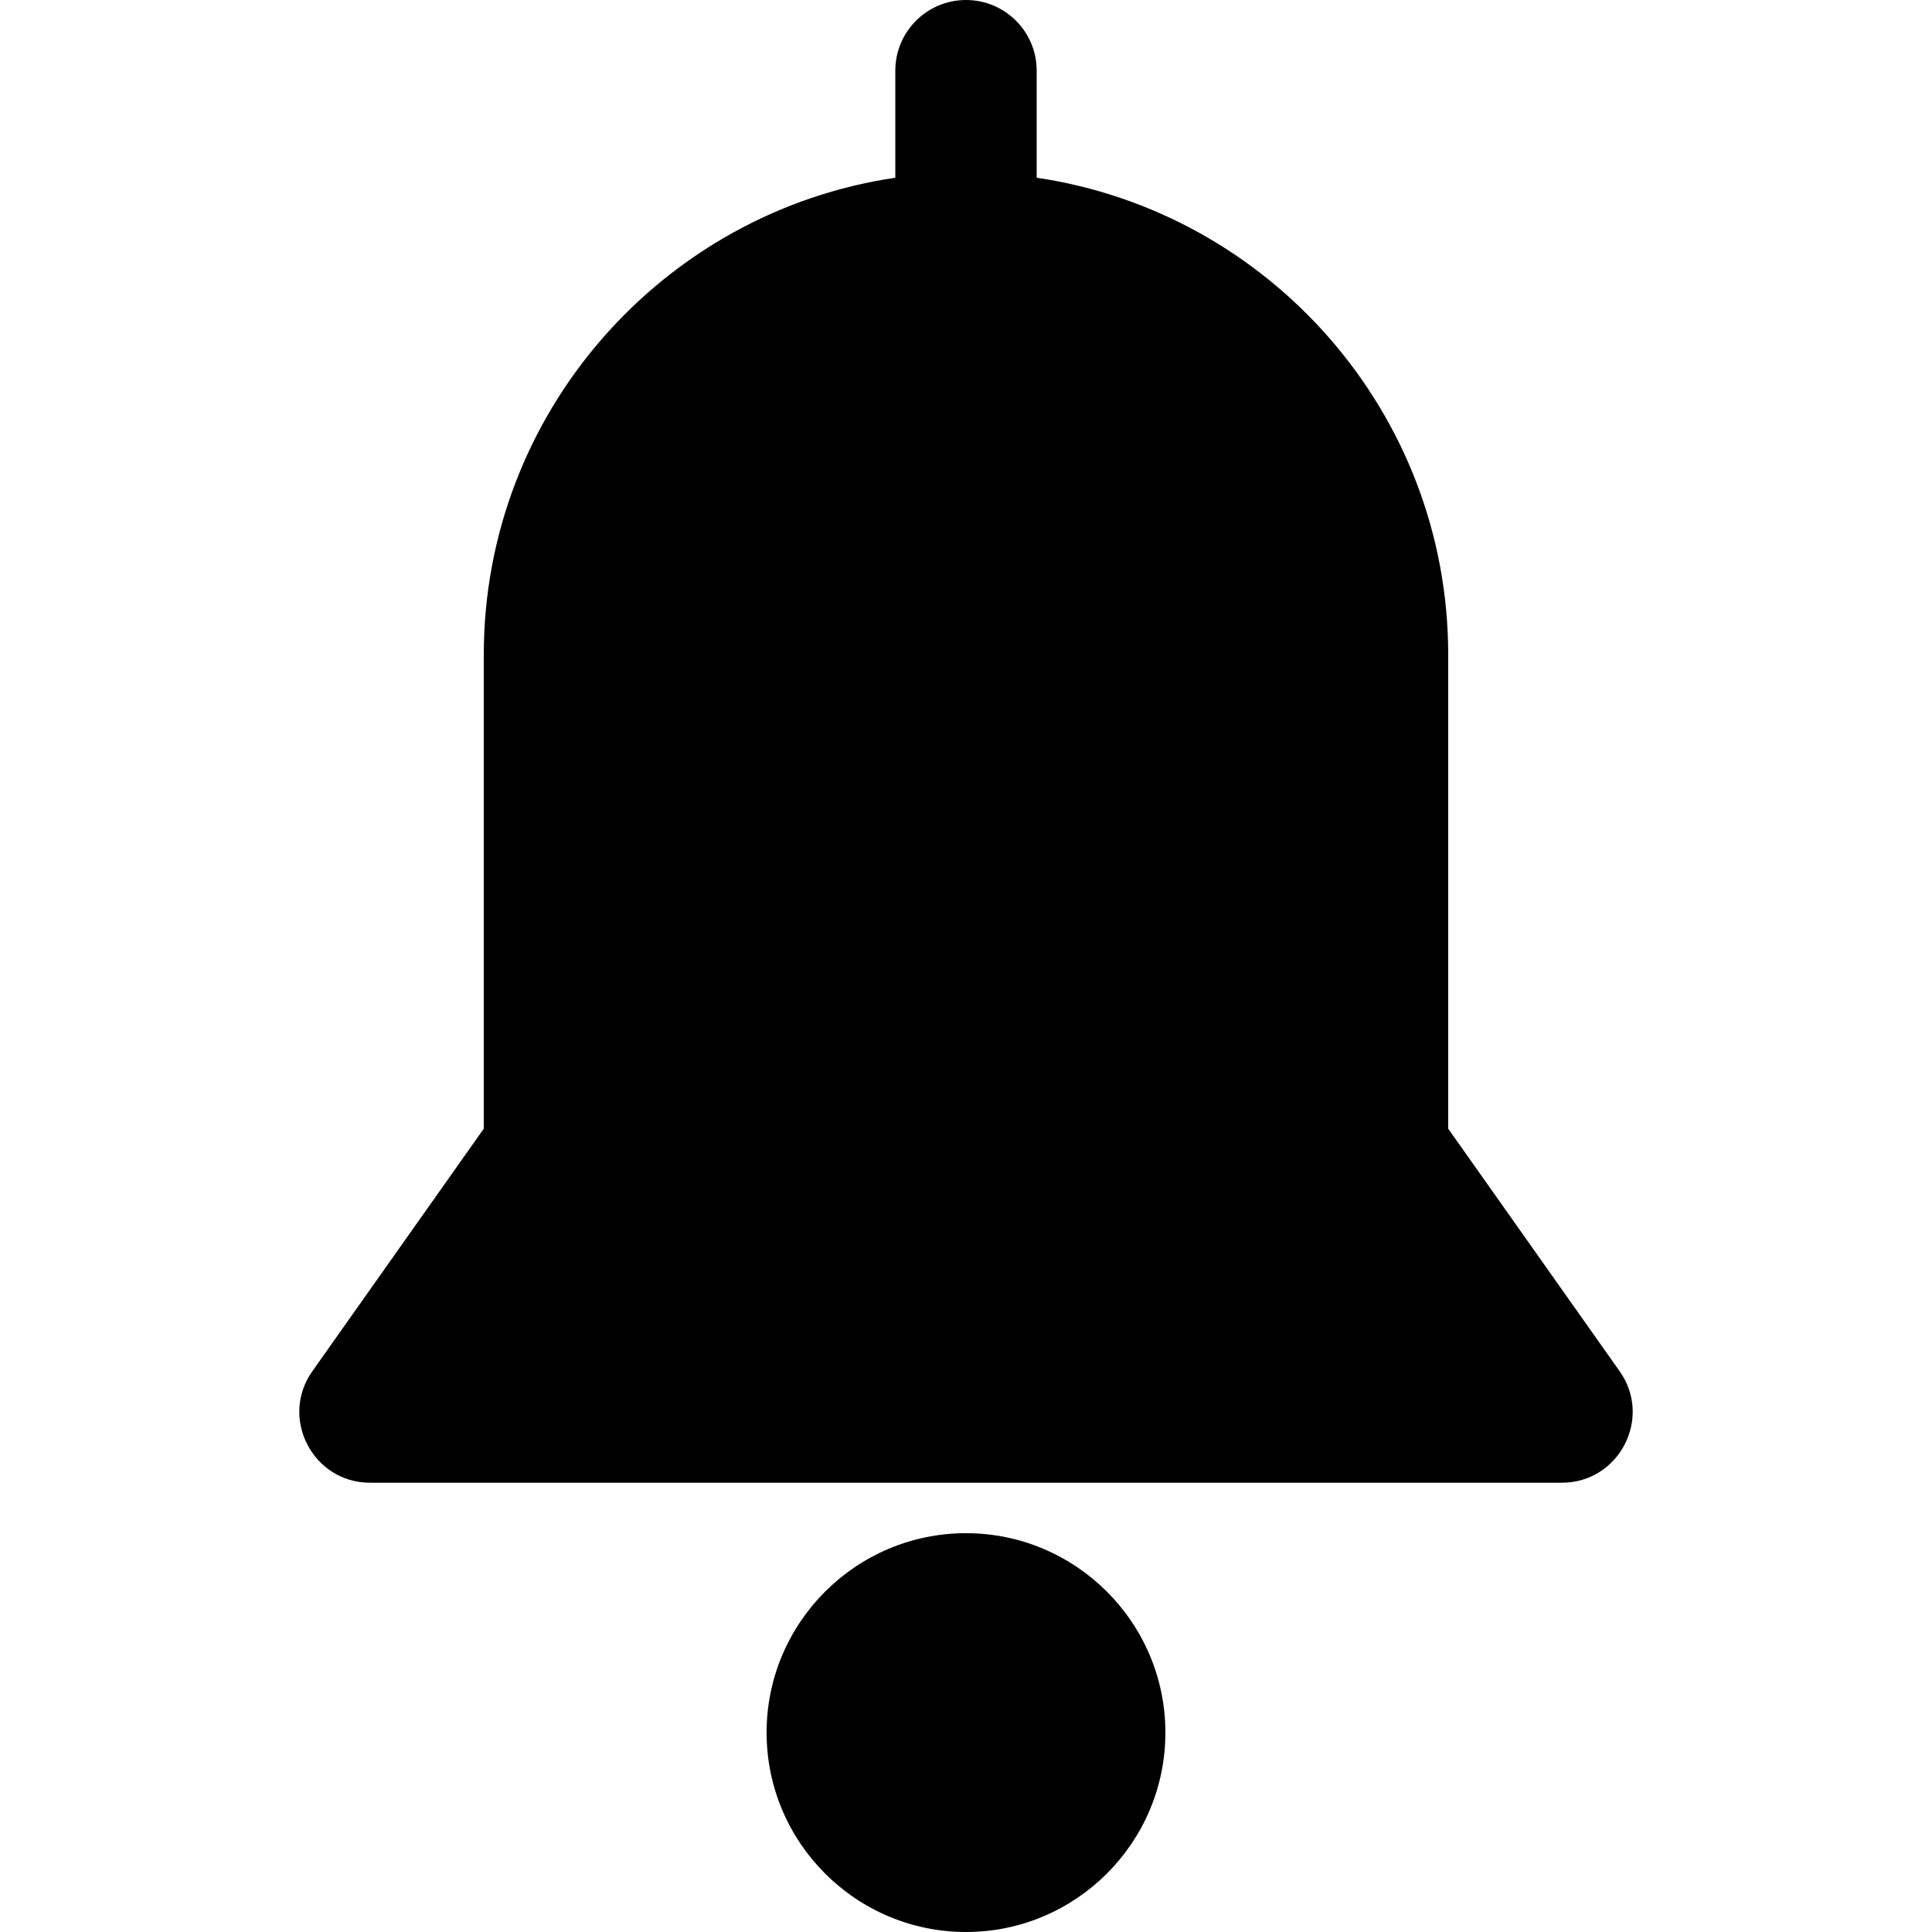
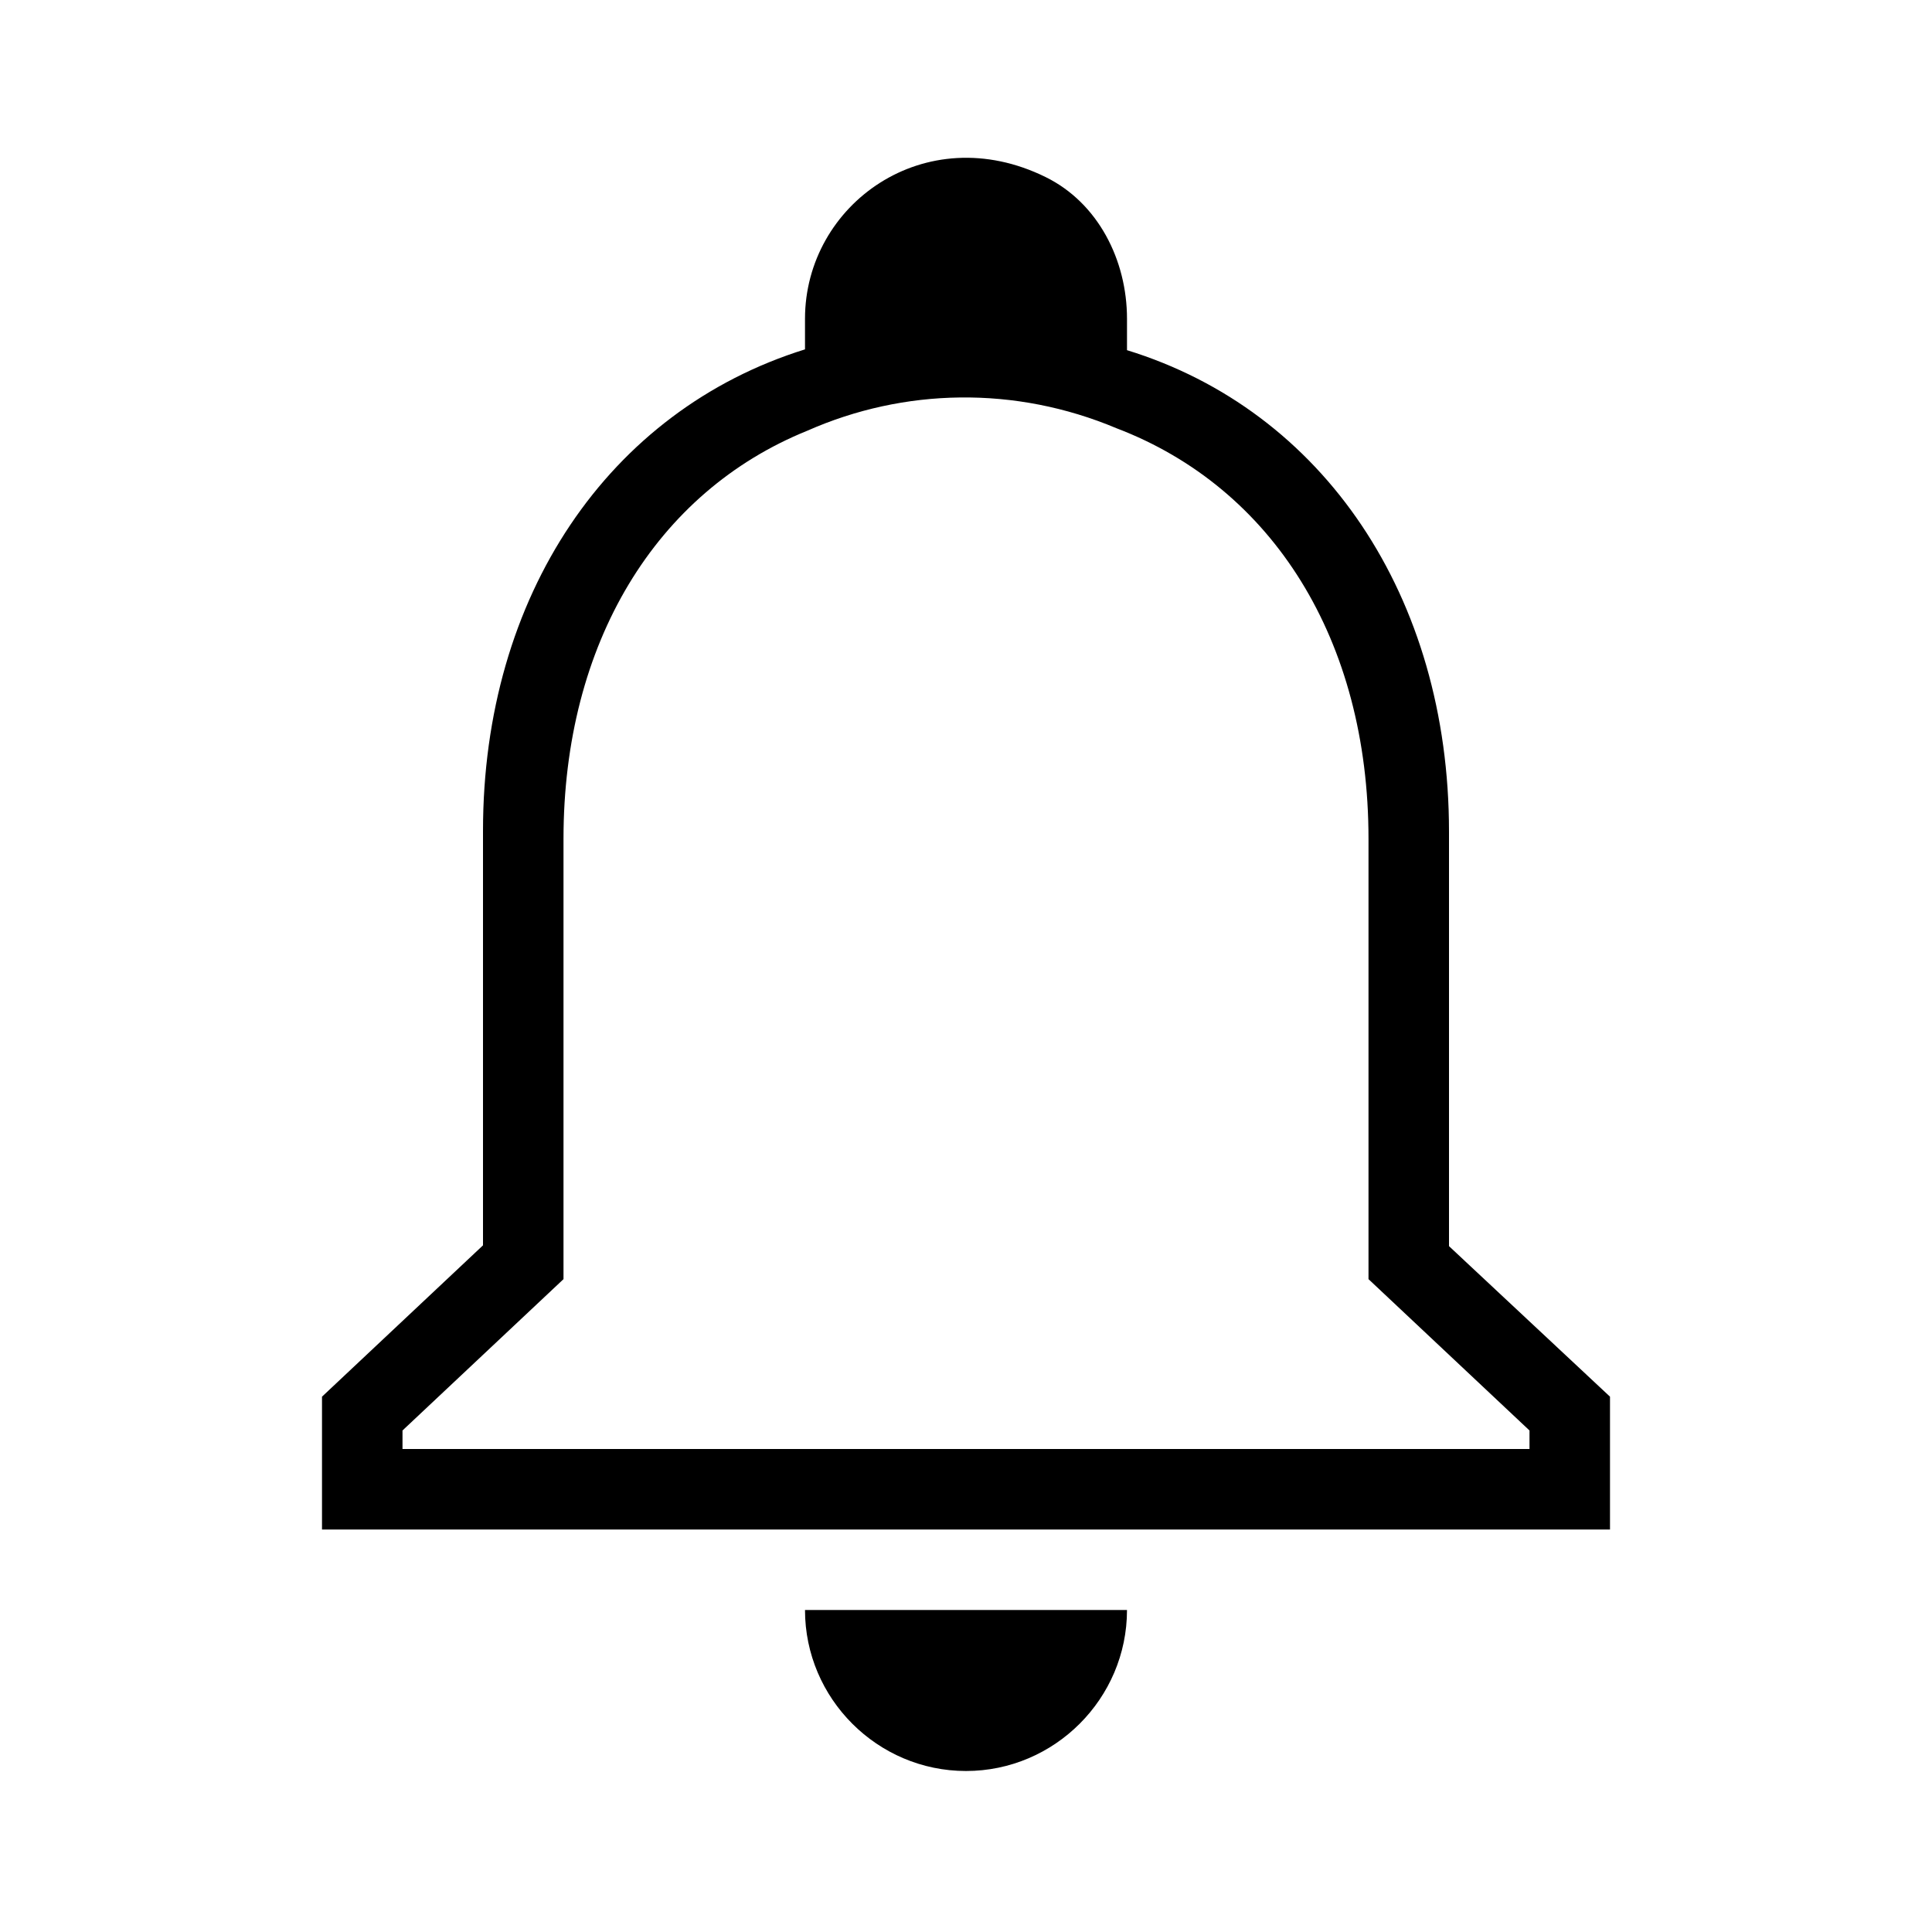
- <svg xmlns="http://www.w3.org/2000/svg" version="1.1" id="Layer_1" x="0px" y="0px" viewBox="0 0 512 512" style="enable-background:new 0 0 512 512;" xml:space="preserve">
-   <g>
-     <g>
-       <g>
-         <path d="M429.224,363.395l-45.434-64.286V173.516c0-64.102-47.444-117.325-109.06-126.415V18.732     C274.73,8.387,266.343,0,255.999,0c-10.345,0-18.732,8.387-18.732,18.732V47.1c-61.616,9.09-109.061,62.313-109.061,126.415     v125.594l-45.433,64.286c-8.746,12.373,0.111,29.542,15.296,29.542h315.86C429.081,392.938,437.99,375.794,429.224,363.395z" />
-         <path d="M255.999,406.313c-29.138,0-52.843,23.704-52.843,52.842c0,29.138,23.706,52.845,52.843,52.845     c29.138,0,52.842-23.706,52.842-52.843C308.841,430.019,285.136,406.313,255.999,406.313z" />
-       </g>
-     </g>
+ <svg viewBox="0 0 24 24" preserveAspectRatio="xMidYMid meet" focusable="false" class="style-scope yt-icon" style="pointer-events: none; display: block; width: 100%; height: 100%;">
+   <g class="style-scope yt-icon">
+     <path d="M10,20h4c0,1.1-0.9,2-2,2S10,21.1,10,20z M20,17.35V19H4v-1.65l2-1.88v-5.15c0-2.92,1.56-5.22,4-5.98V3.96 c0-1.42,1.49-2.5,2.99-1.76C13.64,2.52,14,3.23,14,3.96l0,0.39c2.44,0.75,4,3.06,4,5.98v5.15L20,17.35z M19,17.77l-2-1.88v-5.47 c0-2.47-1.19-4.36-3.13-5.1c-1.26-0.53-2.64-0.5-3.84,0.03C8.15,6.11,7,7.99,7,10.42v5.47l-2,1.88V18h14V17.77z" class="style-scope yt-icon" />
  </g>
-   <g>
- </g>
-   <g>
- </g>
-   <g>
- </g>
-   <g>
- </g>
-   <g>
- </g>
-   <g>
- </g>
-   <g>
- </g>
-   <g>
- </g>
-   <g>
- </g>
-   <g>
- </g>
-   <g>
- </g>
-   <g>
- </g>
-   <g>
- </g>
-   <g>
- </g>
-   <g>
- </g>
</svg>
